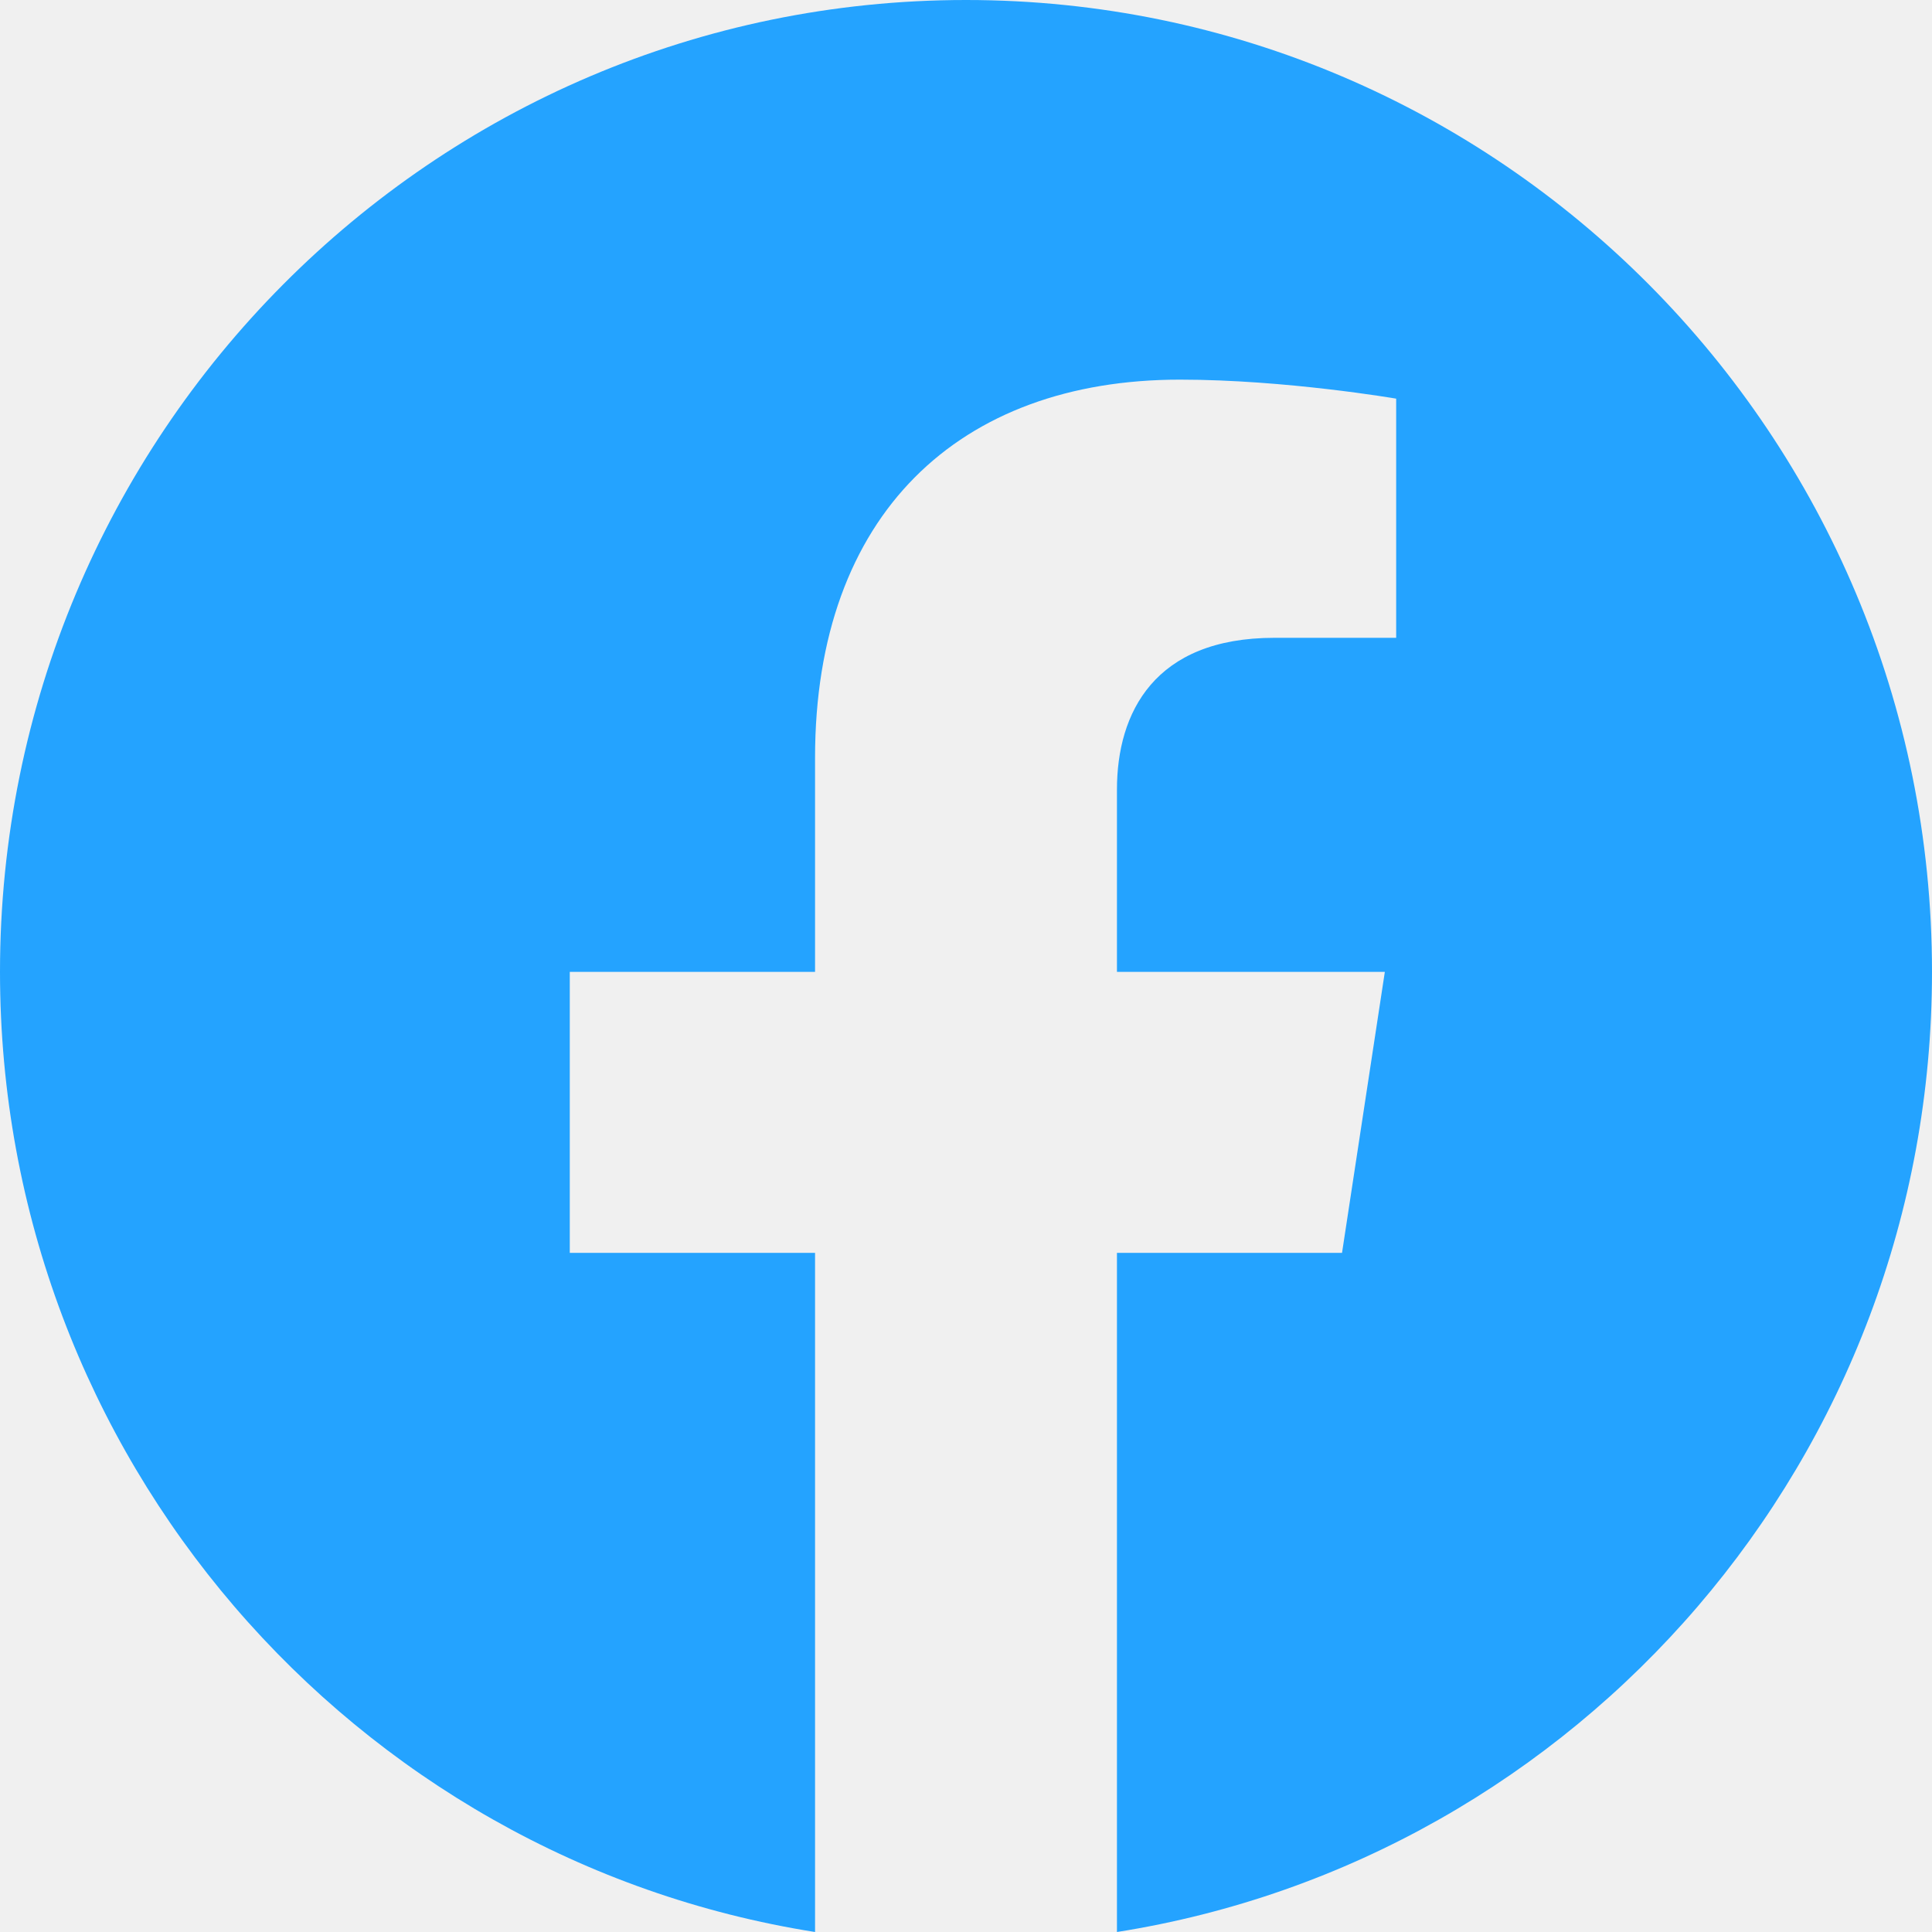
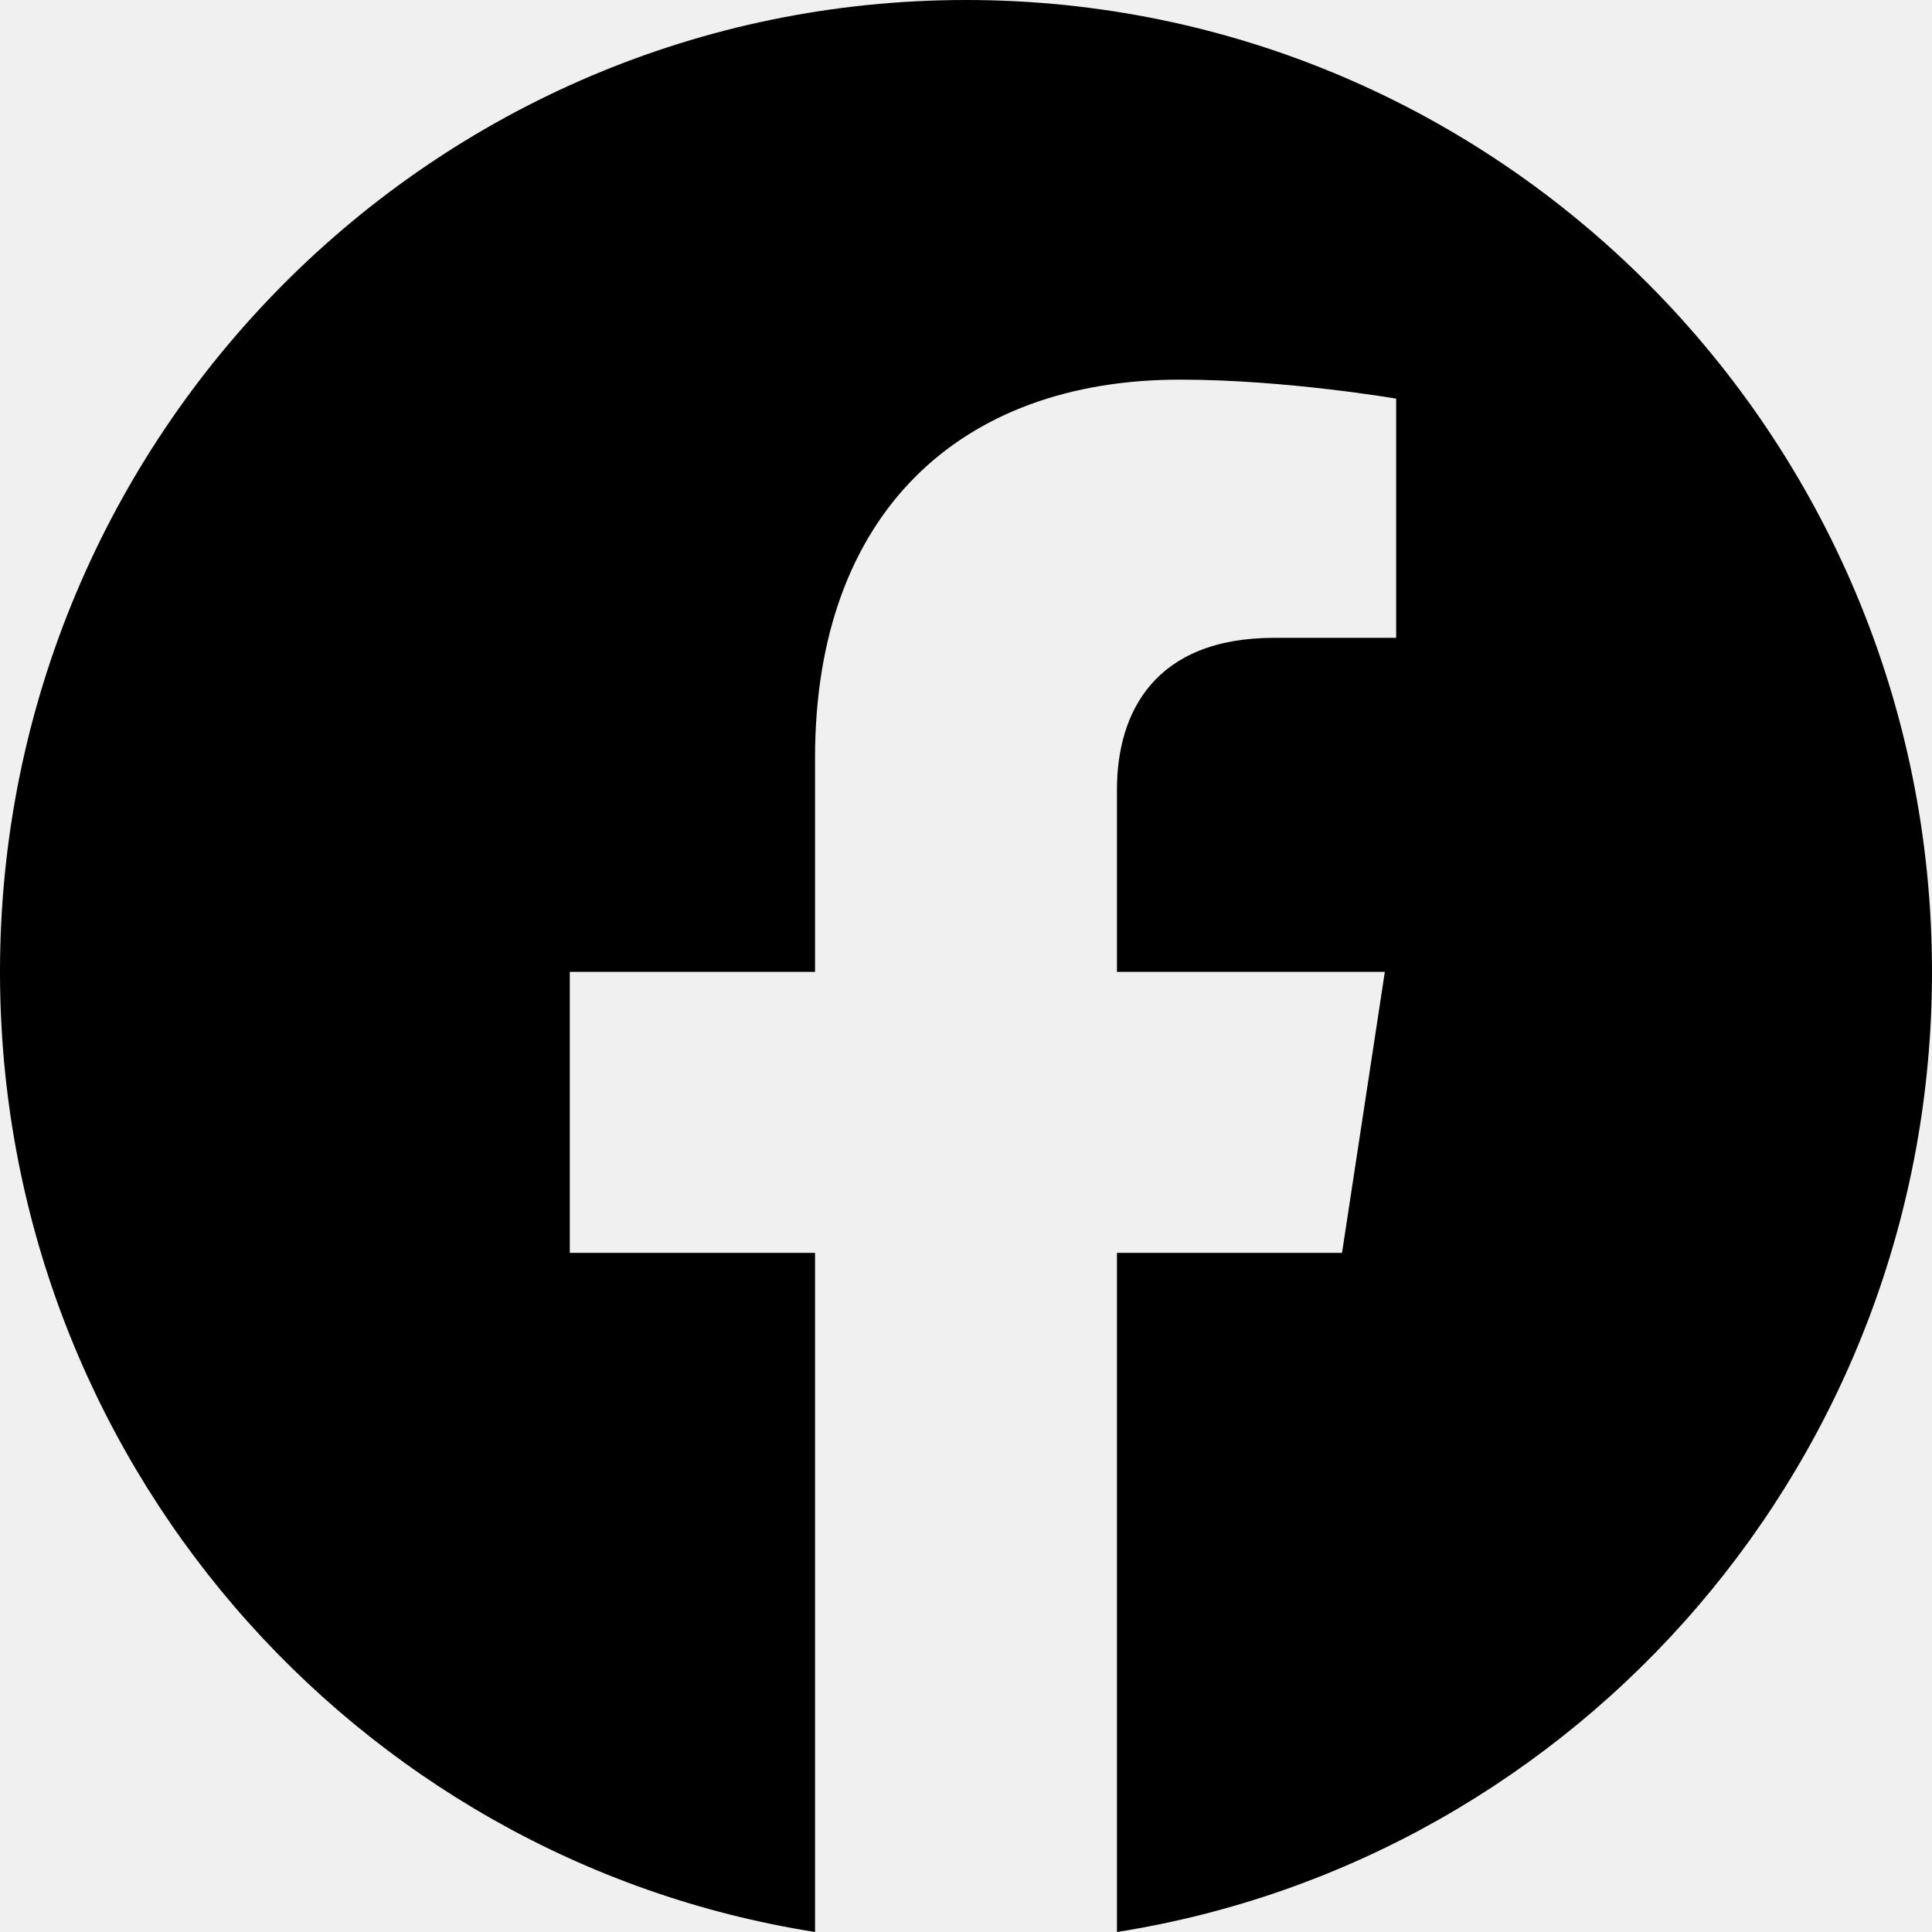
- <svg xmlns="http://www.w3.org/2000/svg" width="38" height="38" viewBox="0 0 38 38" fill="none">
+ <svg xmlns="http://www.w3.org/2000/svg" width="38" height="38" viewBox="0 0 38 38">
  <g clip-path="url(#clip0_22721_6812)">
-     <path d="M38 19.116C38 8.559 29.493 0 19 0C8.507 0 0 8.559 0 19.116C0 28.657 6.948 36.566 16.031 38V24.642H11.207V19.116H16.031V14.905C16.031 10.114 18.868 7.467 23.208 7.467C25.287 7.467 27.461 7.841 27.461 7.841V12.545H25.065C22.705 12.545 21.969 14.018 21.969 15.53V19.116H27.238L26.396 24.642H21.969V38C31.052 36.566 38 28.657 38 19.116Z" fill="#24A3FF" />
+     <path d="M38 19.116C38 8.559 29.493 0 19 0C8.507 0 0 8.559 0 19.116C0 28.657 6.948 36.566 16.031 38V24.642H11.207V19.116H16.031V14.905C16.031 10.114 18.868 7.467 23.208 7.467C25.287 7.467 27.461 7.841 27.461 7.841V12.545H25.065C22.705 12.545 21.969 14.018 21.969 15.53V19.116H27.238L26.396 24.642H21.969V38C31.052 36.566 38 28.657 38 19.116Z" />
  </g>
  <defs>
    <clipPath id="clip0_22721_6812">
-       <rect width="38" height="38" fill="white" />
+       <rect width="38" height="38" />
    </clipPath>
  </defs>
</svg>
